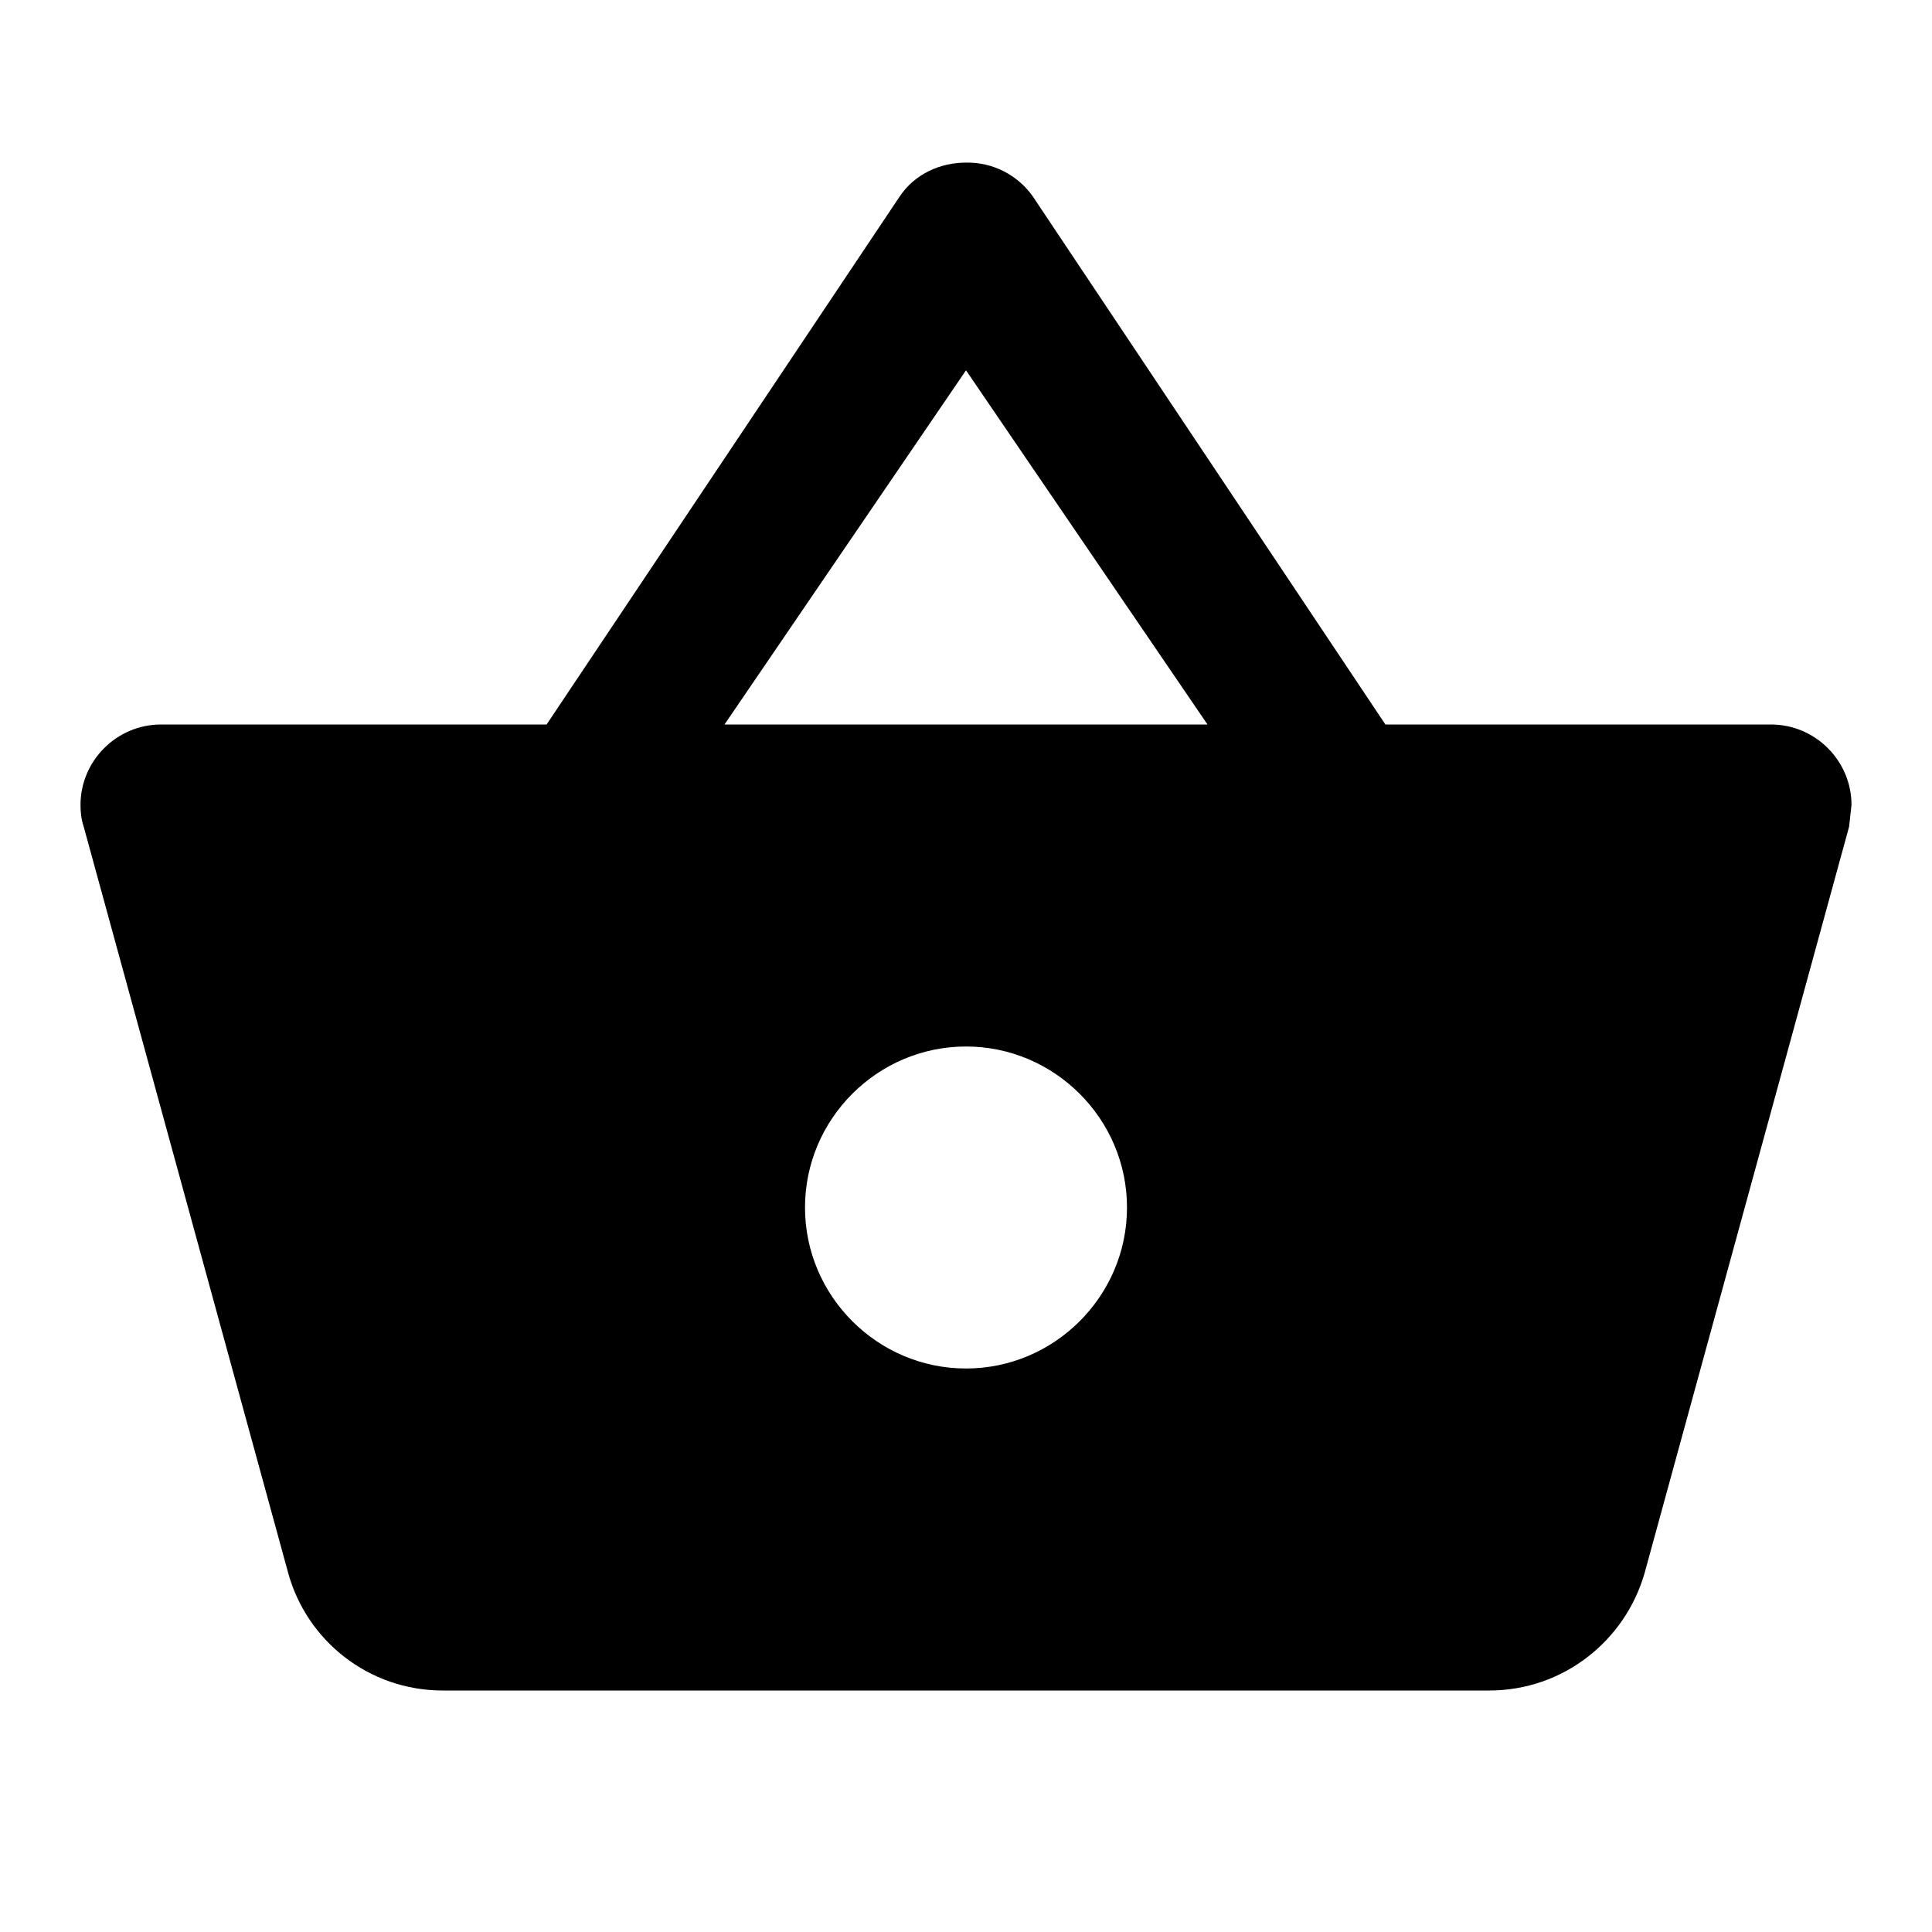
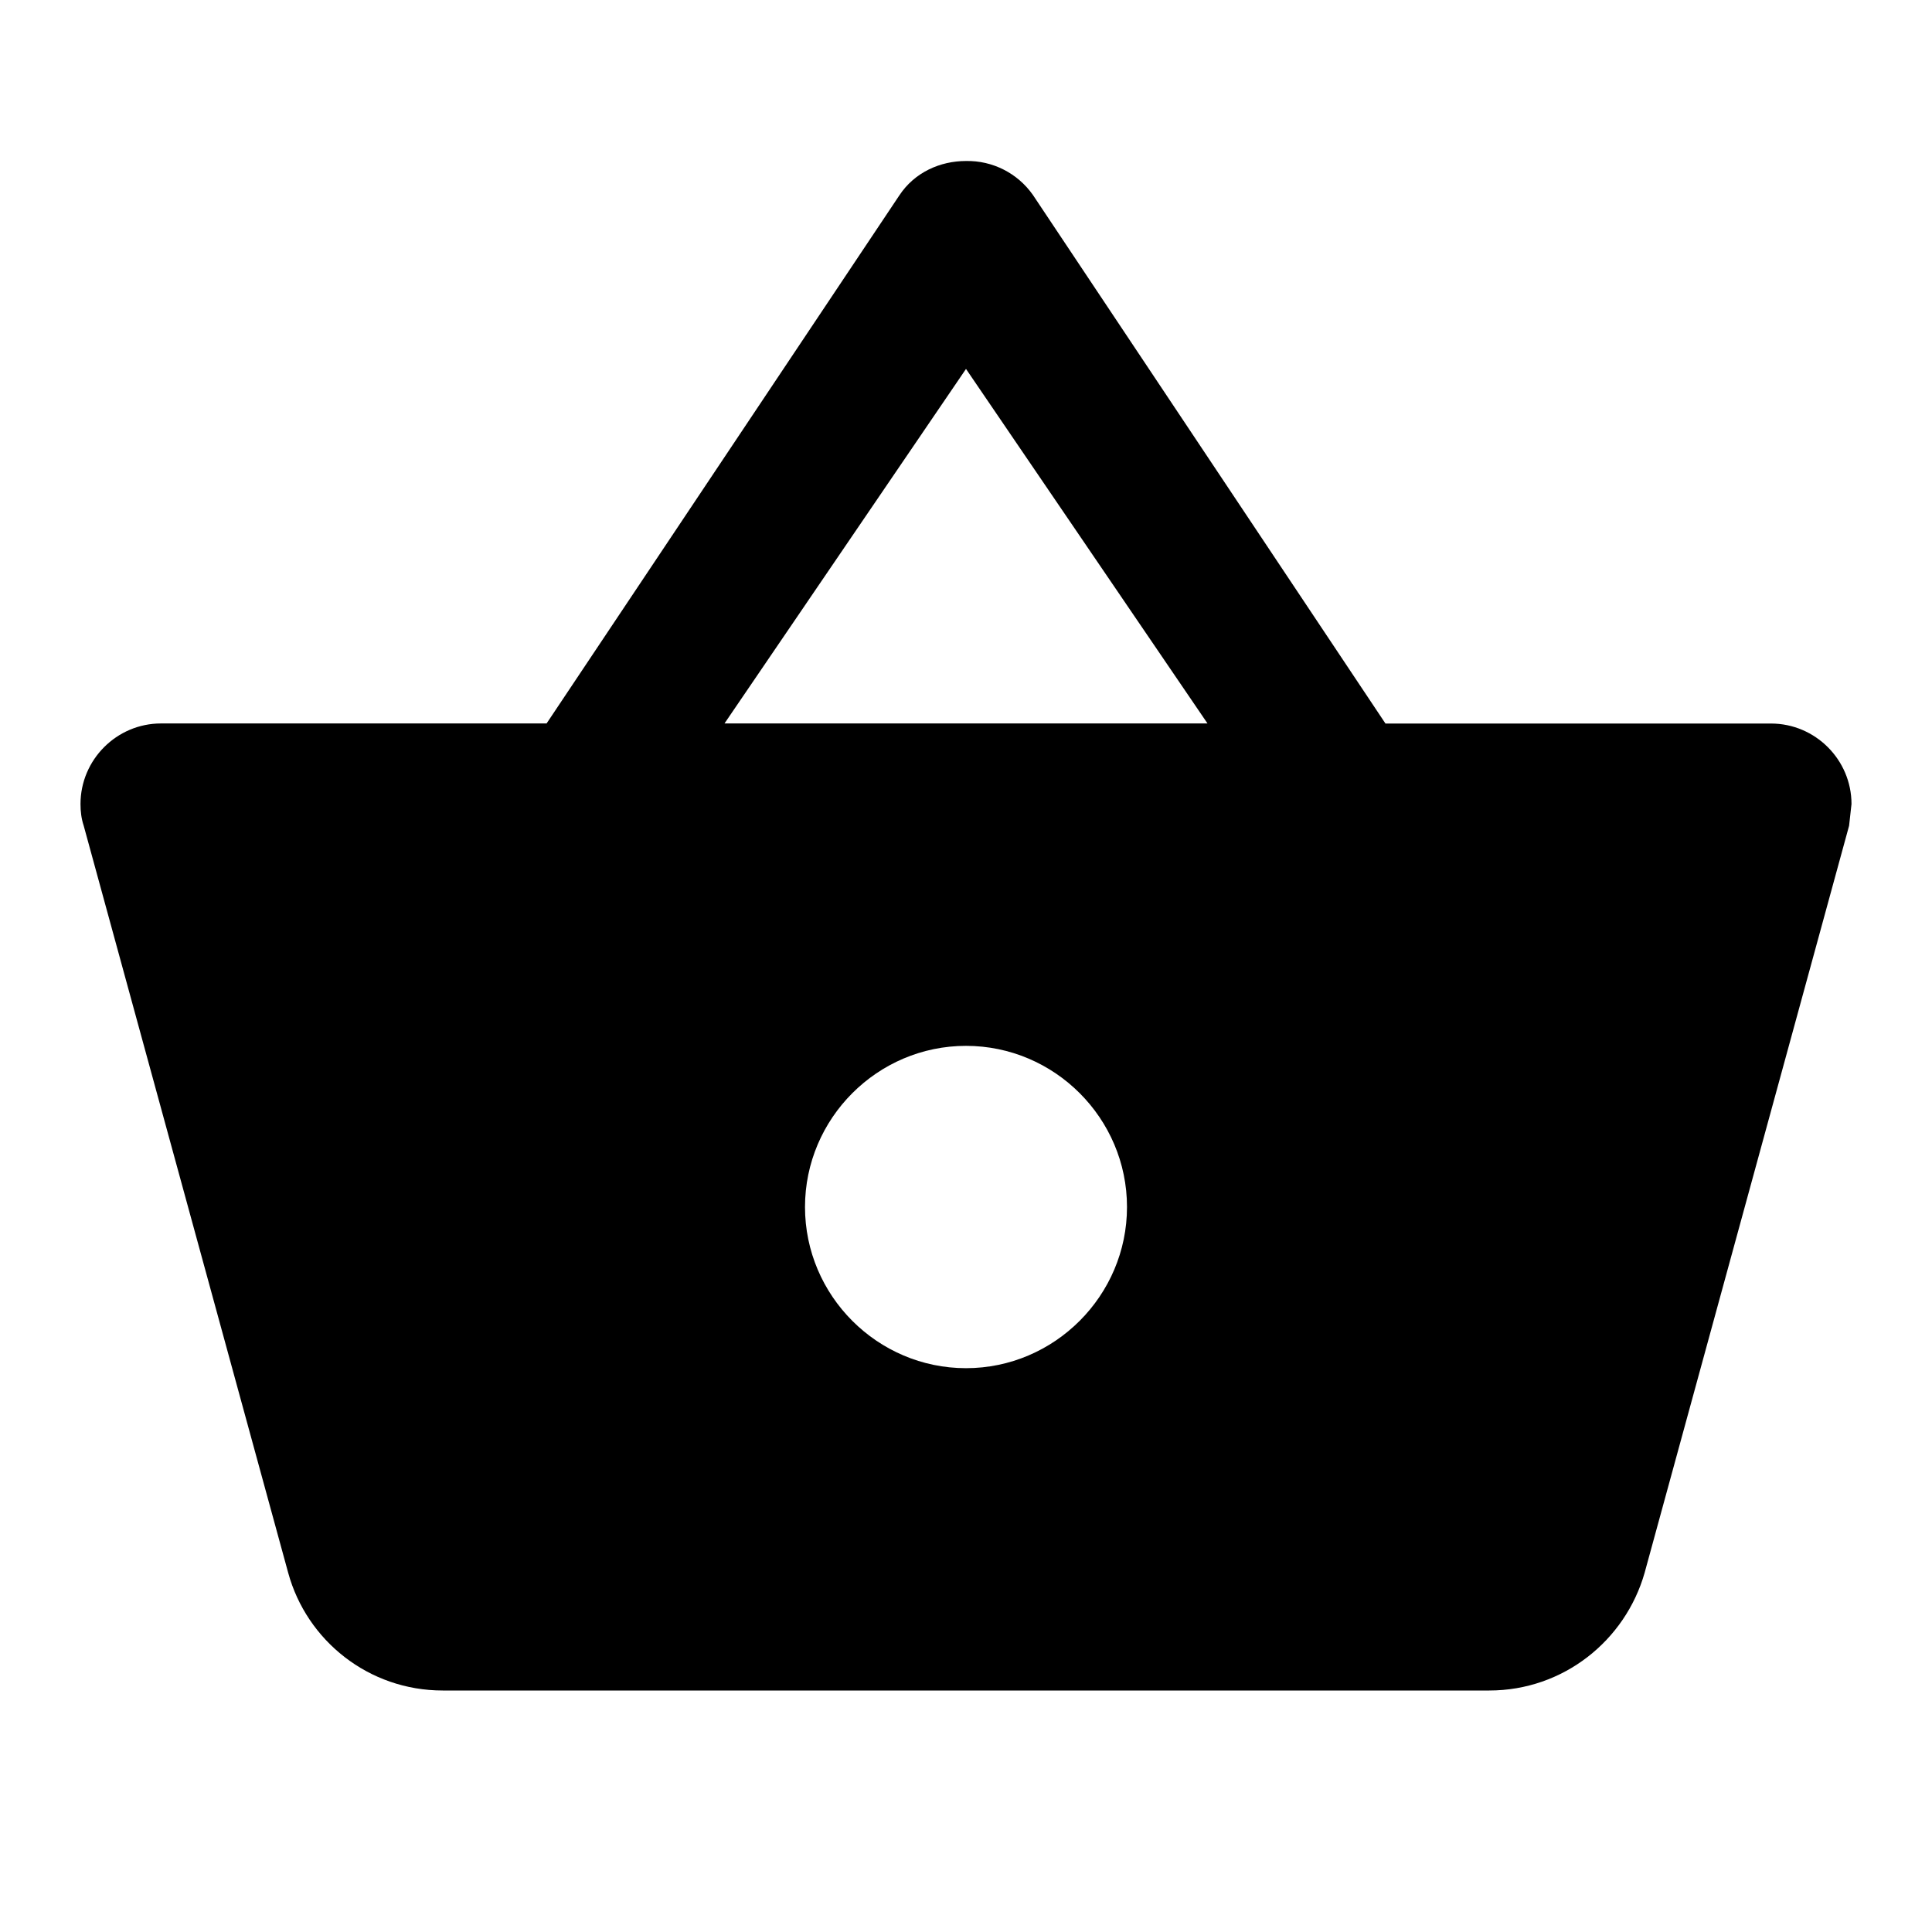
<svg xmlns="http://www.w3.org/2000/svg" viewBox="0 0 24 24" class="v-icon">
-   <path d="M17.21 9l-4.38-6.56a.993.993 0 0 0-.83-.42c-.32 0-.64.14-.83.43L6.79 9H2c-.55 0-1 .45-1 1 0 .09.01.18.04.27l2.54 9.27c.23.84 1 1.46 1.92 1.46h13c.92 0 1.69-.62 1.93-1.46l2.54-9.27L23 10c0-.55-.45-1-1-1h-4.79zM9 9l3-4.4L15 9H9zm3 8c-1.1 0-2-.9-2-2s.9-2 2-2 2 .9 2 2-.9 2-2 2z" />
+   <path d="M17.21 8.987L12.83 2.42A.992.992 0 0 0 12 2c-.32 0-.64.14-.83.43L6.79 8.987H2c-.55 0-1 .45-1 1.001 0 .09.01.18.04.27l2.54 9.28C3.81 20.38 4.58 21 5.5 21h13c.92 0 1.69-.62 1.93-1.462l2.54-9.28.03-.27c0-.55-.45-1-1-1h-4.79zm-8.21 0l3-4.404 3 4.404H9zm3 8.009c-1.1 0-2-.901-2-2.002 0-1.101.9-2.002 2-2.002s2 .9 2 2.002c0 1.1-.9 2.002-2 2.002z" />
</svg>
